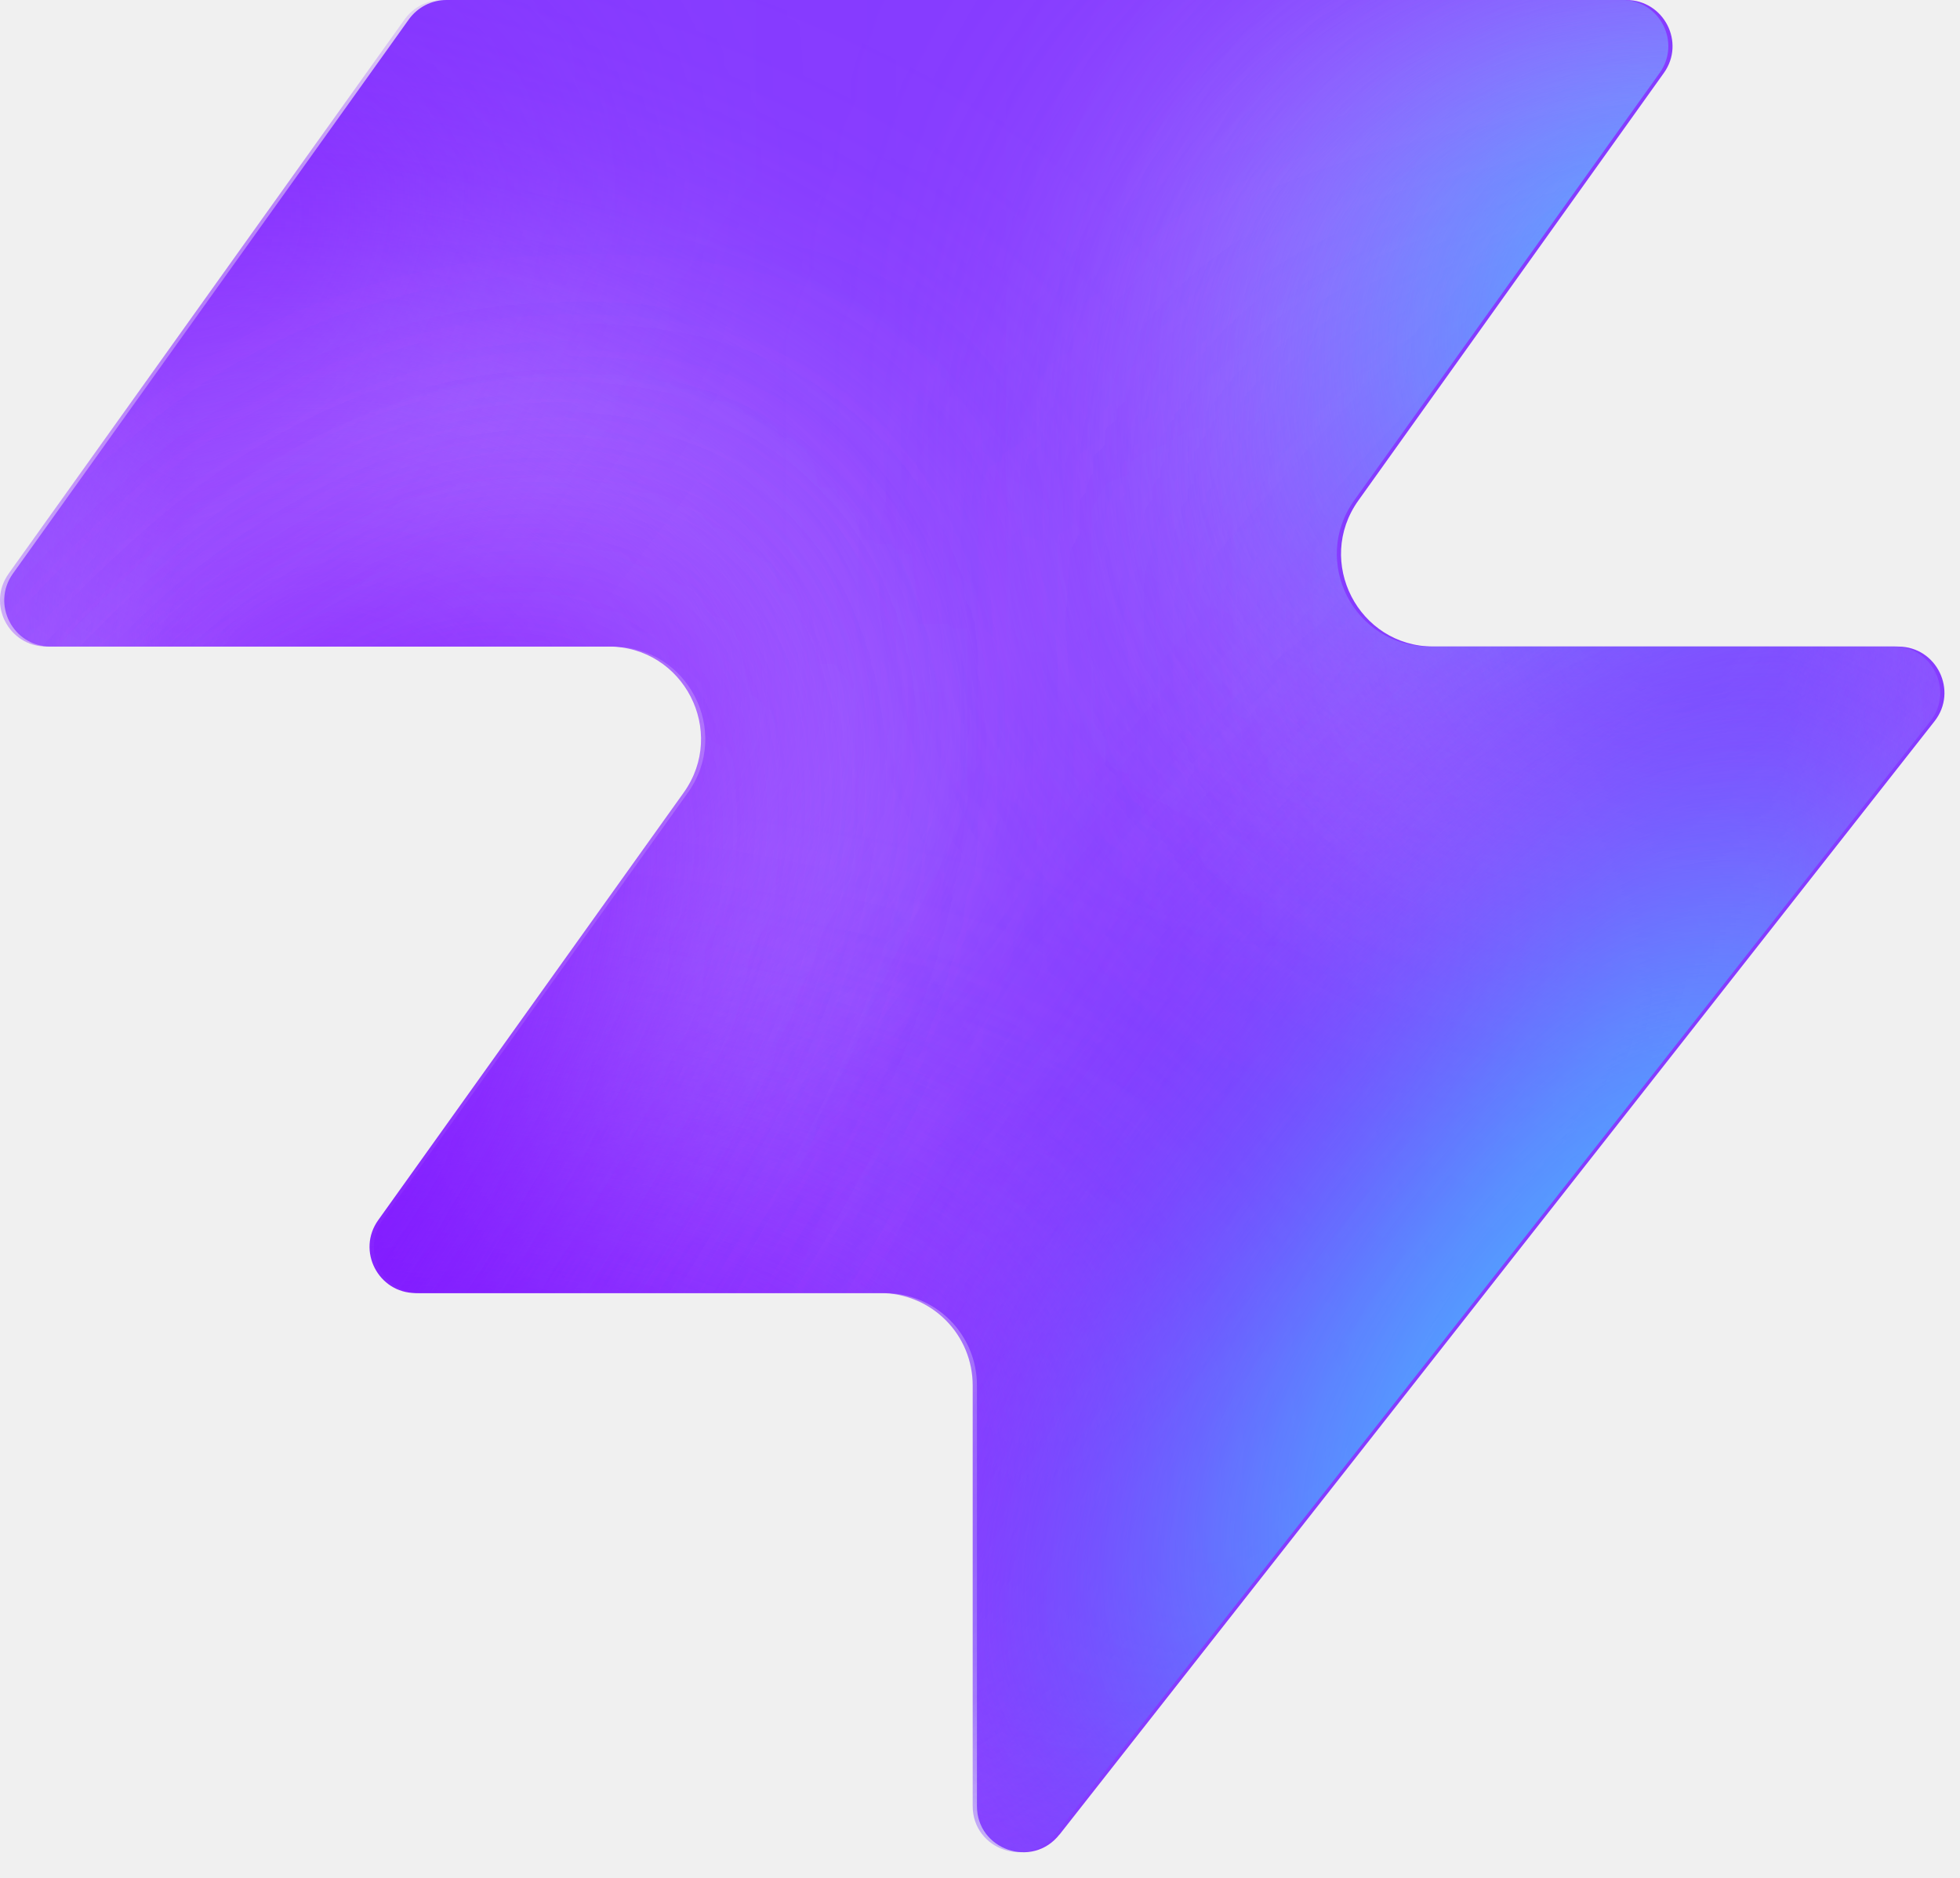
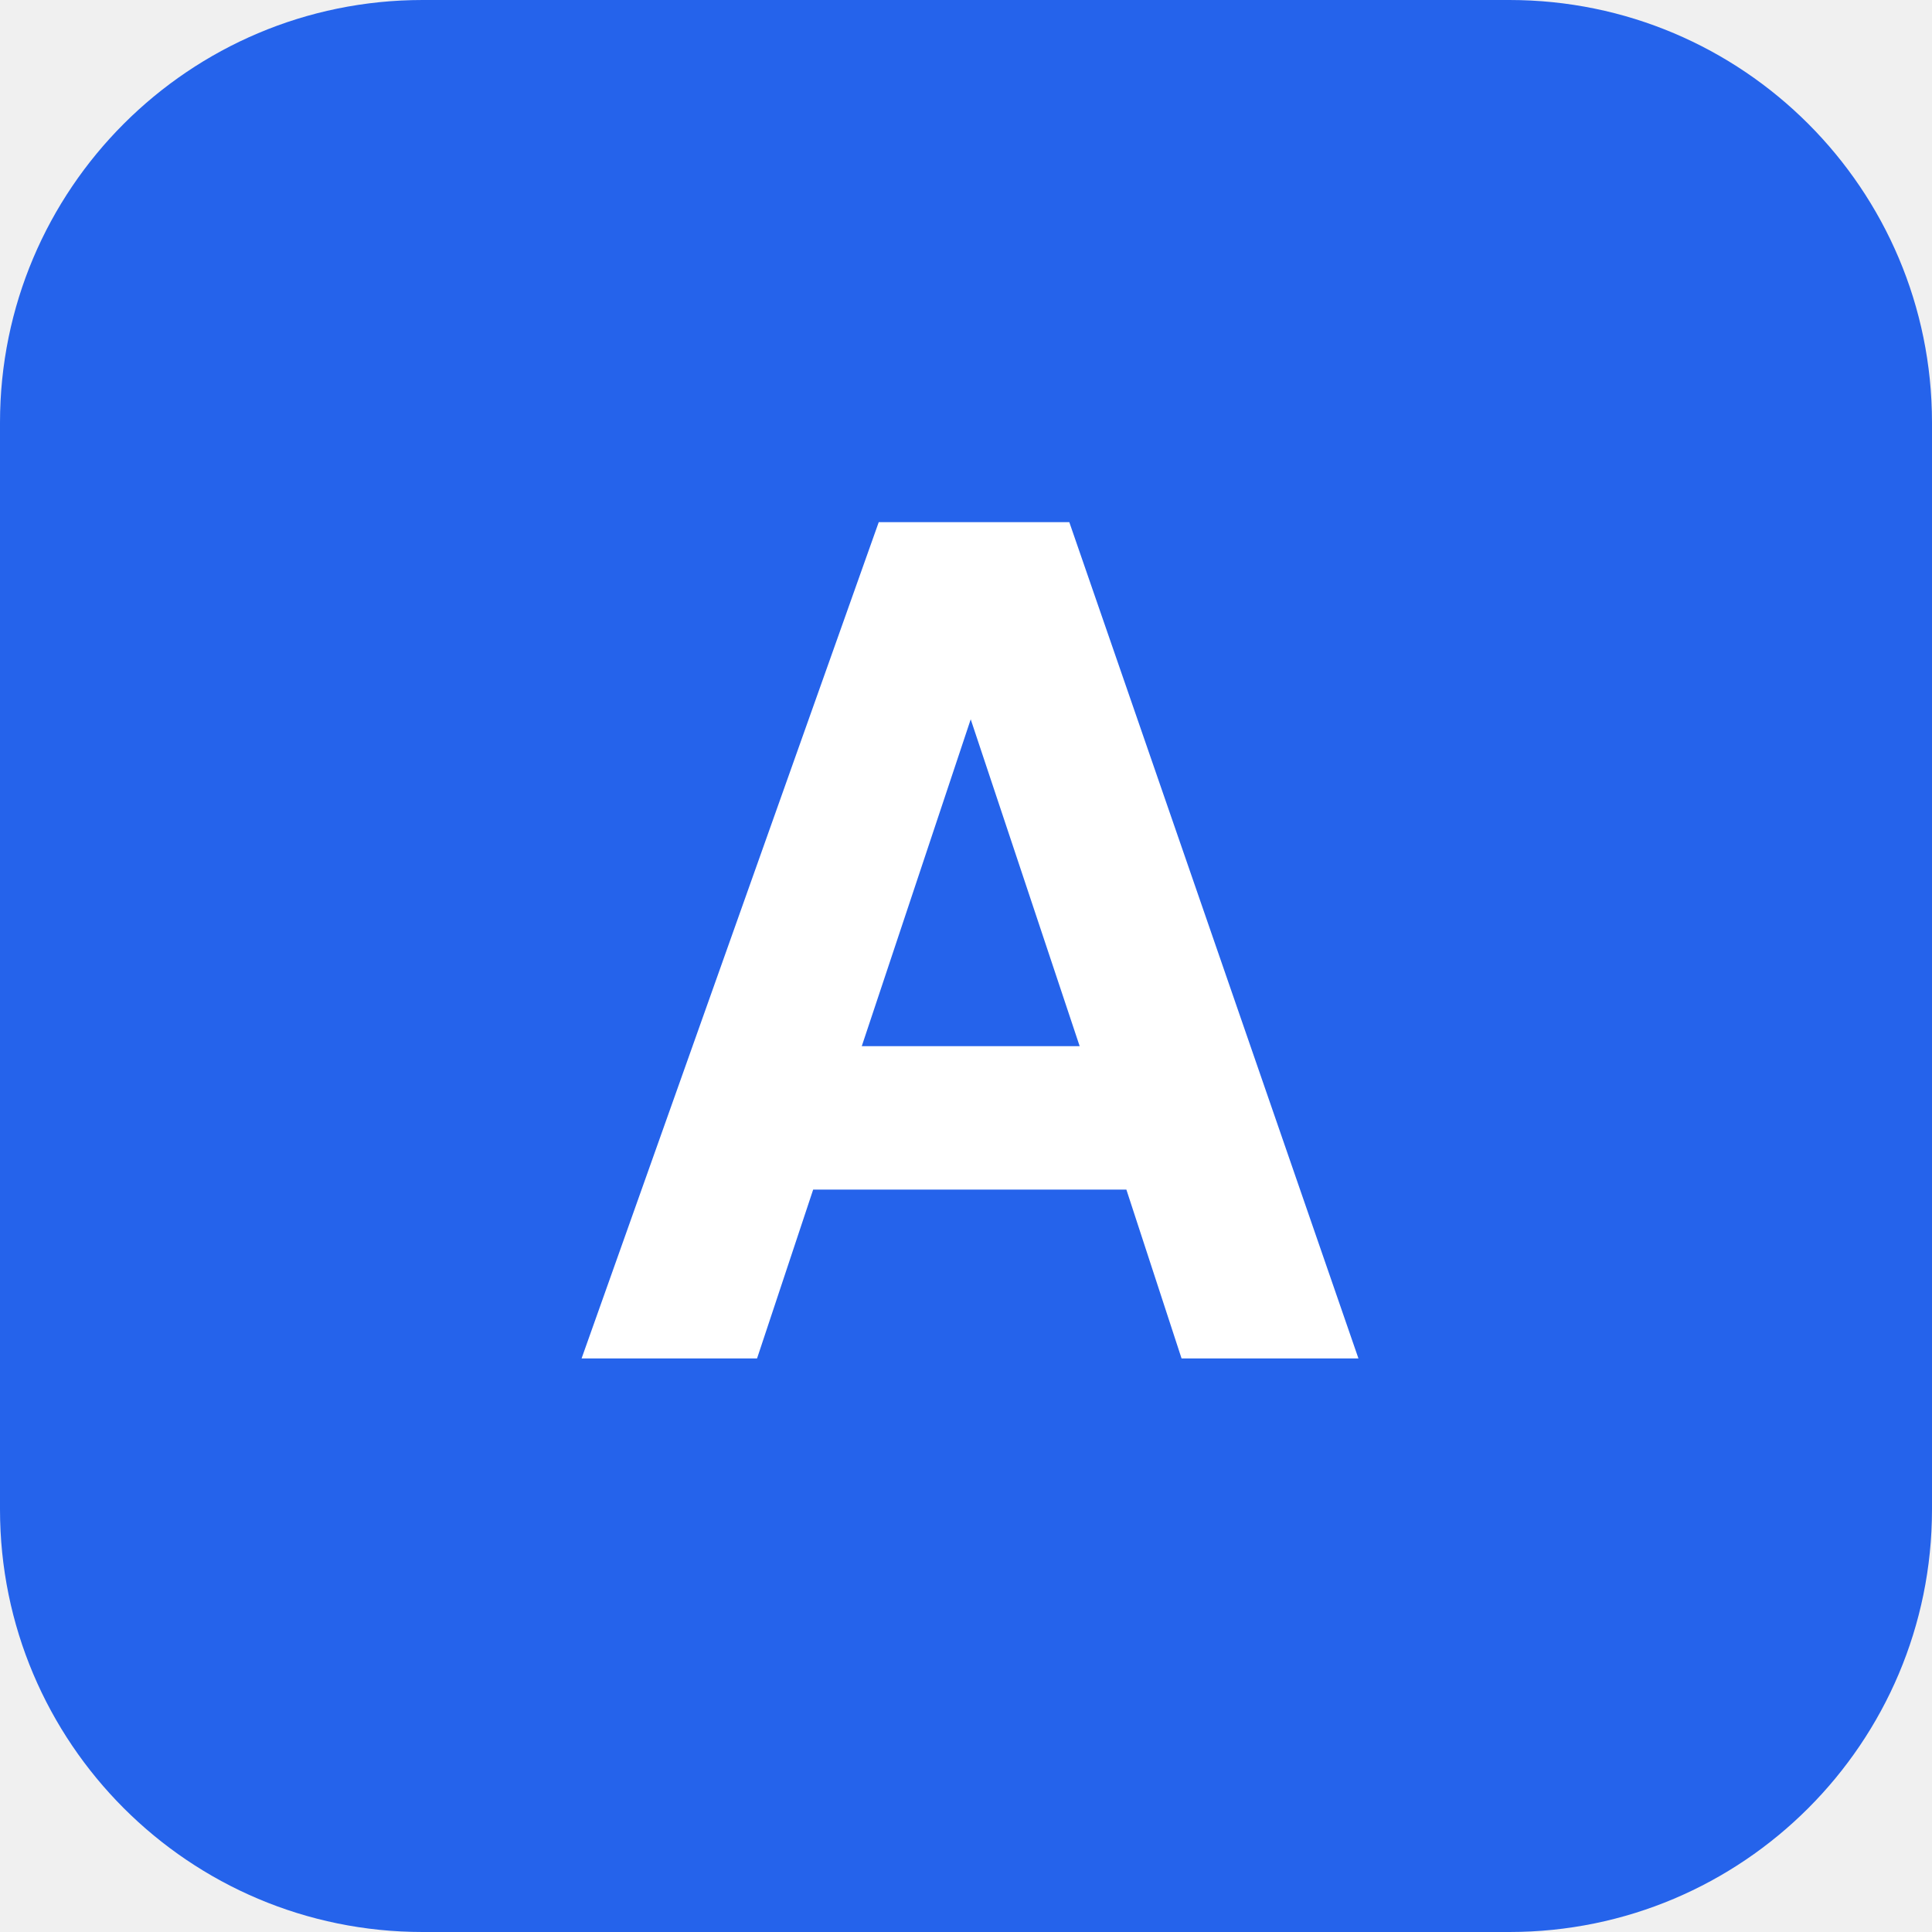
- <svg xmlns="http://www.w3.org/2000/svg" width="48" height="46" fill="none" viewBox="0 0 48 46">
-   <path fill="#863bff" d="M25.946 44.938c-.664.845-2.021.375-2.021-.698V33.937a2.26 2.26 0 0 0-2.262-2.262H10.287c-.92 0-1.456-1.04-.92-1.788l7.48-10.471c1.07-1.497 0-3.578-1.842-3.578H1.237c-.92 0-1.456-1.04-.92-1.788L10.013.474c.214-.297.556-.474.92-.474h28.894c.92 0 1.456 1.04.92 1.788l-7.48 10.471c-1.07 1.498 0 3.579 1.842 3.579h11.377c.943 0 1.473 1.088.89 1.83L25.947 44.94z" style="fill:#863bff;fill:color(display-p3 .525 .23 1);fill-opacity:1" />
-   <mask id="a" width="48" height="46" x="0" y="0" maskUnits="userSpaceOnUse" style="mask-type:alpha">
-     <path fill="#000" d="M25.842 44.938c-.664.844-2.021.375-2.021-.698V33.937a2.26 2.26 0 0 0-2.262-2.262H10.183c-.92 0-1.456-1.04-.92-1.788l7.48-10.471c1.07-1.498 0-3.579-1.842-3.579H1.133c-.92 0-1.456-1.04-.92-1.787L9.91.473c.214-.297.556-.474.92-.474h28.894c.92 0 1.456 1.04.92 1.788l-7.48 10.471c-1.07 1.498 0 3.578 1.842 3.578h11.377c.943 0 1.473 1.088.89 1.832L25.843 44.94z" style="fill:#000;fill-opacity:1" />
-   </mask>
-   <g mask="url(#a)">
-     <g filter="url(#b)">
-       <ellipse cx="5.508" cy="14.704" fill="#ede6ff" rx="5.508" ry="14.704" style="fill:#ede6ff;fill:color(display-p3 .927 .903 1);fill-opacity:1" transform="matrix(.00324 1 1 -.00324 -4.47 31.516)" />
-     </g>
-     <g filter="url(#c)">
-       <ellipse cx="10.399" cy="29.851" fill="#ede6ff" rx="10.399" ry="29.851" style="fill:#ede6ff;fill:color(display-p3 .927 .903 1);fill-opacity:1" transform="matrix(.00324 1 1 -.00324 -39.328 7.883)" />
-     </g>
-     <g filter="url(#d)">
-       <ellipse cx="5.508" cy="30.487" fill="#7e14ff" rx="5.508" ry="30.487" style="fill:#7e14ff;fill:color(display-p3 .492 .077 1);fill-opacity:1" transform="rotate(89.814 -25.913 -14.639)scale(1 -1)" />
-     </g>
-     <g filter="url(#e)">
-       <ellipse cx="5.508" cy="30.599" fill="#7e14ff" rx="5.508" ry="30.599" style="fill:#7e14ff;fill:color(display-p3 .492 .077 1);fill-opacity:1" transform="rotate(89.814 -32.644 -3.334)scale(1 -1)" />
-     </g>
-     <g filter="url(#f)">
-       <ellipse cx="5.508" cy="30.599" fill="#7e14ff" rx="5.508" ry="30.599" style="fill:#7e14ff;fill:color(display-p3 .492 .077 1);fill-opacity:1" transform="matrix(.00324 1 1 -.00324 -34.34 30.47)" />
-     </g>
-     <g filter="url(#g)">
-       <ellipse cx="14.072" cy="22.078" fill="#ede6ff" rx="14.072" ry="22.078" style="fill:#ede6ff;fill:color(display-p3 .927 .903 1);fill-opacity:1" transform="rotate(93.35 24.506 48.493)scale(-1 1)" />
-     </g>
-     <g filter="url(#h)">
-       <ellipse cx="3.47" cy="21.501" fill="#7e14ff" rx="3.47" ry="21.501" style="fill:#7e14ff;fill:color(display-p3 .492 .077 1);fill-opacity:1" transform="rotate(89.009 28.708 47.59)scale(-1 1)" />
-     </g>
-     <g filter="url(#i)">
-       <ellipse cx="3.47" cy="21.501" fill="#7e14ff" rx="3.47" ry="21.501" style="fill:#7e14ff;fill:color(display-p3 .492 .077 1);fill-opacity:1" transform="rotate(89.009 28.708 47.59)scale(-1 1)" />
-     </g>
-     <g filter="url(#j)">
-       <ellipse cx=".387" cy="8.972" fill="#7e14ff" rx="4.407" ry="29.108" style="fill:#7e14ff;fill:color(display-p3 .492 .077 1);fill-opacity:1" transform="rotate(39.51 .387 8.972)" />
-     </g>
-     <g filter="url(#k)">
-       <ellipse cx="47.523" cy="-6.092" fill="#7e14ff" rx="4.407" ry="29.108" style="fill:#7e14ff;fill:color(display-p3 .492 .077 1);fill-opacity:1" transform="rotate(37.892 47.523 -6.092)" />
-     </g>
-     <g filter="url(#l)">
-       <ellipse cx="41.412" cy="6.333" fill="#47bfff" rx="5.971" ry="9.665" style="fill:#47bfff;fill:color(display-p3 .28 .748 1);fill-opacity:1" transform="rotate(37.892 41.412 6.333)" />
-     </g>
-     <g filter="url(#m)">
-       <ellipse cx="-1.879" cy="38.332" fill="#7e14ff" rx="4.407" ry="29.108" style="fill:#7e14ff;fill:color(display-p3 .492 .077 1);fill-opacity:1" transform="rotate(37.892 -1.88 38.332)" />
-     </g>
-     <g filter="url(#n)">
-       <ellipse cx="-1.879" cy="38.332" fill="#7e14ff" rx="4.407" ry="29.108" style="fill:#7e14ff;fill:color(display-p3 .492 .077 1);fill-opacity:1" transform="rotate(37.892 -1.88 38.332)" />
-     </g>
-     <g filter="url(#o)">
-       <ellipse cx="35.651" cy="29.907" fill="#7e14ff" rx="4.407" ry="29.108" style="fill:#7e14ff;fill:color(display-p3 .492 .077 1);fill-opacity:1" transform="rotate(37.892 35.651 29.907)" />
-     </g>
-     <g filter="url(#p)">
-       <ellipse cx="38.418" cy="32.4" fill="#47bfff" rx="5.971" ry="15.297" style="fill:#47bfff;fill:color(display-p3 .28 .748 1);fill-opacity:1" transform="rotate(37.892 38.418 32.4)" />
-     </g>
-   </g>
-   <defs>
-     <filter id="b" width="60.045" height="41.654" x="-19.77" y="16.149" color-interpolation-filters="sRGB" filterUnits="userSpaceOnUse">
-       <feFlood flood-opacity="0" result="BackgroundImageFix" />
-       <feBlend in="SourceGraphic" in2="BackgroundImageFix" result="shape" />
-       <feGaussianBlur result="effect1_foregroundBlur_2002_17158" stdDeviation="7.659" />
-     </filter>
-     <filter id="c" width="90.34" height="51.437" x="-54.613" y="-7.533" color-interpolation-filters="sRGB" filterUnits="userSpaceOnUse">
-       <feFlood flood-opacity="0" result="BackgroundImageFix" />
-       <feBlend in="SourceGraphic" in2="BackgroundImageFix" result="shape" />
-       <feGaussianBlur result="effect1_foregroundBlur_2002_17158" stdDeviation="7.659" />
-     </filter>
-     <filter id="d" width="79.355" height="29.4" x="-49.64" y="2.03" color-interpolation-filters="sRGB" filterUnits="userSpaceOnUse">
-       <feFlood flood-opacity="0" result="BackgroundImageFix" />
-       <feBlend in="SourceGraphic" in2="BackgroundImageFix" result="shape" />
-       <feGaussianBlur result="effect1_foregroundBlur_2002_17158" stdDeviation="4.596" />
-     </filter>
-     <filter id="e" width="79.579" height="29.4" x="-45.045" y="20.029" color-interpolation-filters="sRGB" filterUnits="userSpaceOnUse">
-       <feFlood flood-opacity="0" result="BackgroundImageFix" />
-       <feBlend in="SourceGraphic" in2="BackgroundImageFix" result="shape" />
-       <feGaussianBlur result="effect1_foregroundBlur_2002_17158" stdDeviation="4.596" />
-     </filter>
-     <filter id="f" width="79.579" height="29.4" x="-43.513" y="21.178" color-interpolation-filters="sRGB" filterUnits="userSpaceOnUse">
-       <feFlood flood-opacity="0" result="BackgroundImageFix" />
-       <feBlend in="SourceGraphic" in2="BackgroundImageFix" result="shape" />
-       <feGaussianBlur result="effect1_foregroundBlur_2002_17158" stdDeviation="4.596" />
-     </filter>
-     <filter id="g" width="74.749" height="58.852" x="15.756" y="-17.901" color-interpolation-filters="sRGB" filterUnits="userSpaceOnUse">
-       <feFlood flood-opacity="0" result="BackgroundImageFix" />
-       <feBlend in="SourceGraphic" in2="BackgroundImageFix" result="shape" />
-       <feGaussianBlur result="effect1_foregroundBlur_2002_17158" stdDeviation="7.659" />
-     </filter>
-     <filter id="h" width="61.377" height="25.362" x="23.548" y="2.284" color-interpolation-filters="sRGB" filterUnits="userSpaceOnUse">
-       <feFlood flood-opacity="0" result="BackgroundImageFix" />
-       <feBlend in="SourceGraphic" in2="BackgroundImageFix" result="shape" />
-       <feGaussianBlur result="effect1_foregroundBlur_2002_17158" stdDeviation="4.596" />
-     </filter>
-     <filter id="i" width="61.377" height="25.362" x="23.548" y="2.284" color-interpolation-filters="sRGB" filterUnits="userSpaceOnUse">
-       <feFlood flood-opacity="0" result="BackgroundImageFix" />
-       <feBlend in="SourceGraphic" in2="BackgroundImageFix" result="shape" />
-       <feGaussianBlur result="effect1_foregroundBlur_2002_17158" stdDeviation="4.596" />
-     </filter>
-     <filter id="j" width="56.045" height="63.649" x="-27.636" y="-22.853" color-interpolation-filters="sRGB" filterUnits="userSpaceOnUse">
-       <feFlood flood-opacity="0" result="BackgroundImageFix" />
-       <feBlend in="SourceGraphic" in2="BackgroundImageFix" result="shape" />
-       <feGaussianBlur result="effect1_foregroundBlur_2002_17158" stdDeviation="4.596" />
-     </filter>
-     <filter id="k" width="54.814" height="64.646" x="20.116" y="-38.415" color-interpolation-filters="sRGB" filterUnits="userSpaceOnUse">
-       <feFlood flood-opacity="0" result="BackgroundImageFix" />
-       <feBlend in="SourceGraphic" in2="BackgroundImageFix" result="shape" />
-       <feGaussianBlur result="effect1_foregroundBlur_2002_17158" stdDeviation="4.596" />
-     </filter>
-     <filter id="l" width="33.541" height="35.313" x="24.641" y="-11.323" color-interpolation-filters="sRGB" filterUnits="userSpaceOnUse">
-       <feFlood flood-opacity="0" result="BackgroundImageFix" />
-       <feBlend in="SourceGraphic" in2="BackgroundImageFix" result="shape" />
-       <feGaussianBlur result="effect1_foregroundBlur_2002_17158" stdDeviation="4.596" />
-     </filter>
-     <filter id="m" width="54.814" height="64.646" x="-29.286" y="6.009" color-interpolation-filters="sRGB" filterUnits="userSpaceOnUse">
-       <feFlood flood-opacity="0" result="BackgroundImageFix" />
-       <feBlend in="SourceGraphic" in2="BackgroundImageFix" result="shape" />
-       <feGaussianBlur result="effect1_foregroundBlur_2002_17158" stdDeviation="4.596" />
-     </filter>
-     <filter id="n" width="54.814" height="64.646" x="-29.286" y="6.009" color-interpolation-filters="sRGB" filterUnits="userSpaceOnUse">
-       <feFlood flood-opacity="0" result="BackgroundImageFix" />
-       <feBlend in="SourceGraphic" in2="BackgroundImageFix" result="shape" />
-       <feGaussianBlur result="effect1_foregroundBlur_2002_17158" stdDeviation="4.596" />
-     </filter>
-     <filter id="o" width="54.814" height="64.646" x="8.244" y="-2.416" color-interpolation-filters="sRGB" filterUnits="userSpaceOnUse">
-       <feFlood flood-opacity="0" result="BackgroundImageFix" />
-       <feBlend in="SourceGraphic" in2="BackgroundImageFix" result="shape" />
-       <feGaussianBlur result="effect1_foregroundBlur_2002_17158" stdDeviation="4.596" />
-     </filter>
-     <filter id="p" width="39.409" height="43.623" x="18.713" y="10.588" color-interpolation-filters="sRGB" filterUnits="userSpaceOnUse">
-       <feFlood flood-opacity="0" result="BackgroundImageFix" />
-       <feBlend in="SourceGraphic" in2="BackgroundImageFix" result="shape" />
-       <feGaussianBlur result="effect1_foregroundBlur_2002_17158" stdDeviation="4.596" />
-     </filter>
-   </defs>
+ <svg xmlns="http://www.w3.org/2000/svg" viewBox="0 0 64 64">
+   <rect width="64" height="64" rx="14" fill="#2563eb" />
+   <text x="32" y="45" text-anchor="middle" font-family="system-ui, -apple-system, 'Segoe UI', Helvetica, Arial, sans-serif" font-size="38" font-weight="800" fill="#ffffff">A</text>
</svg>
